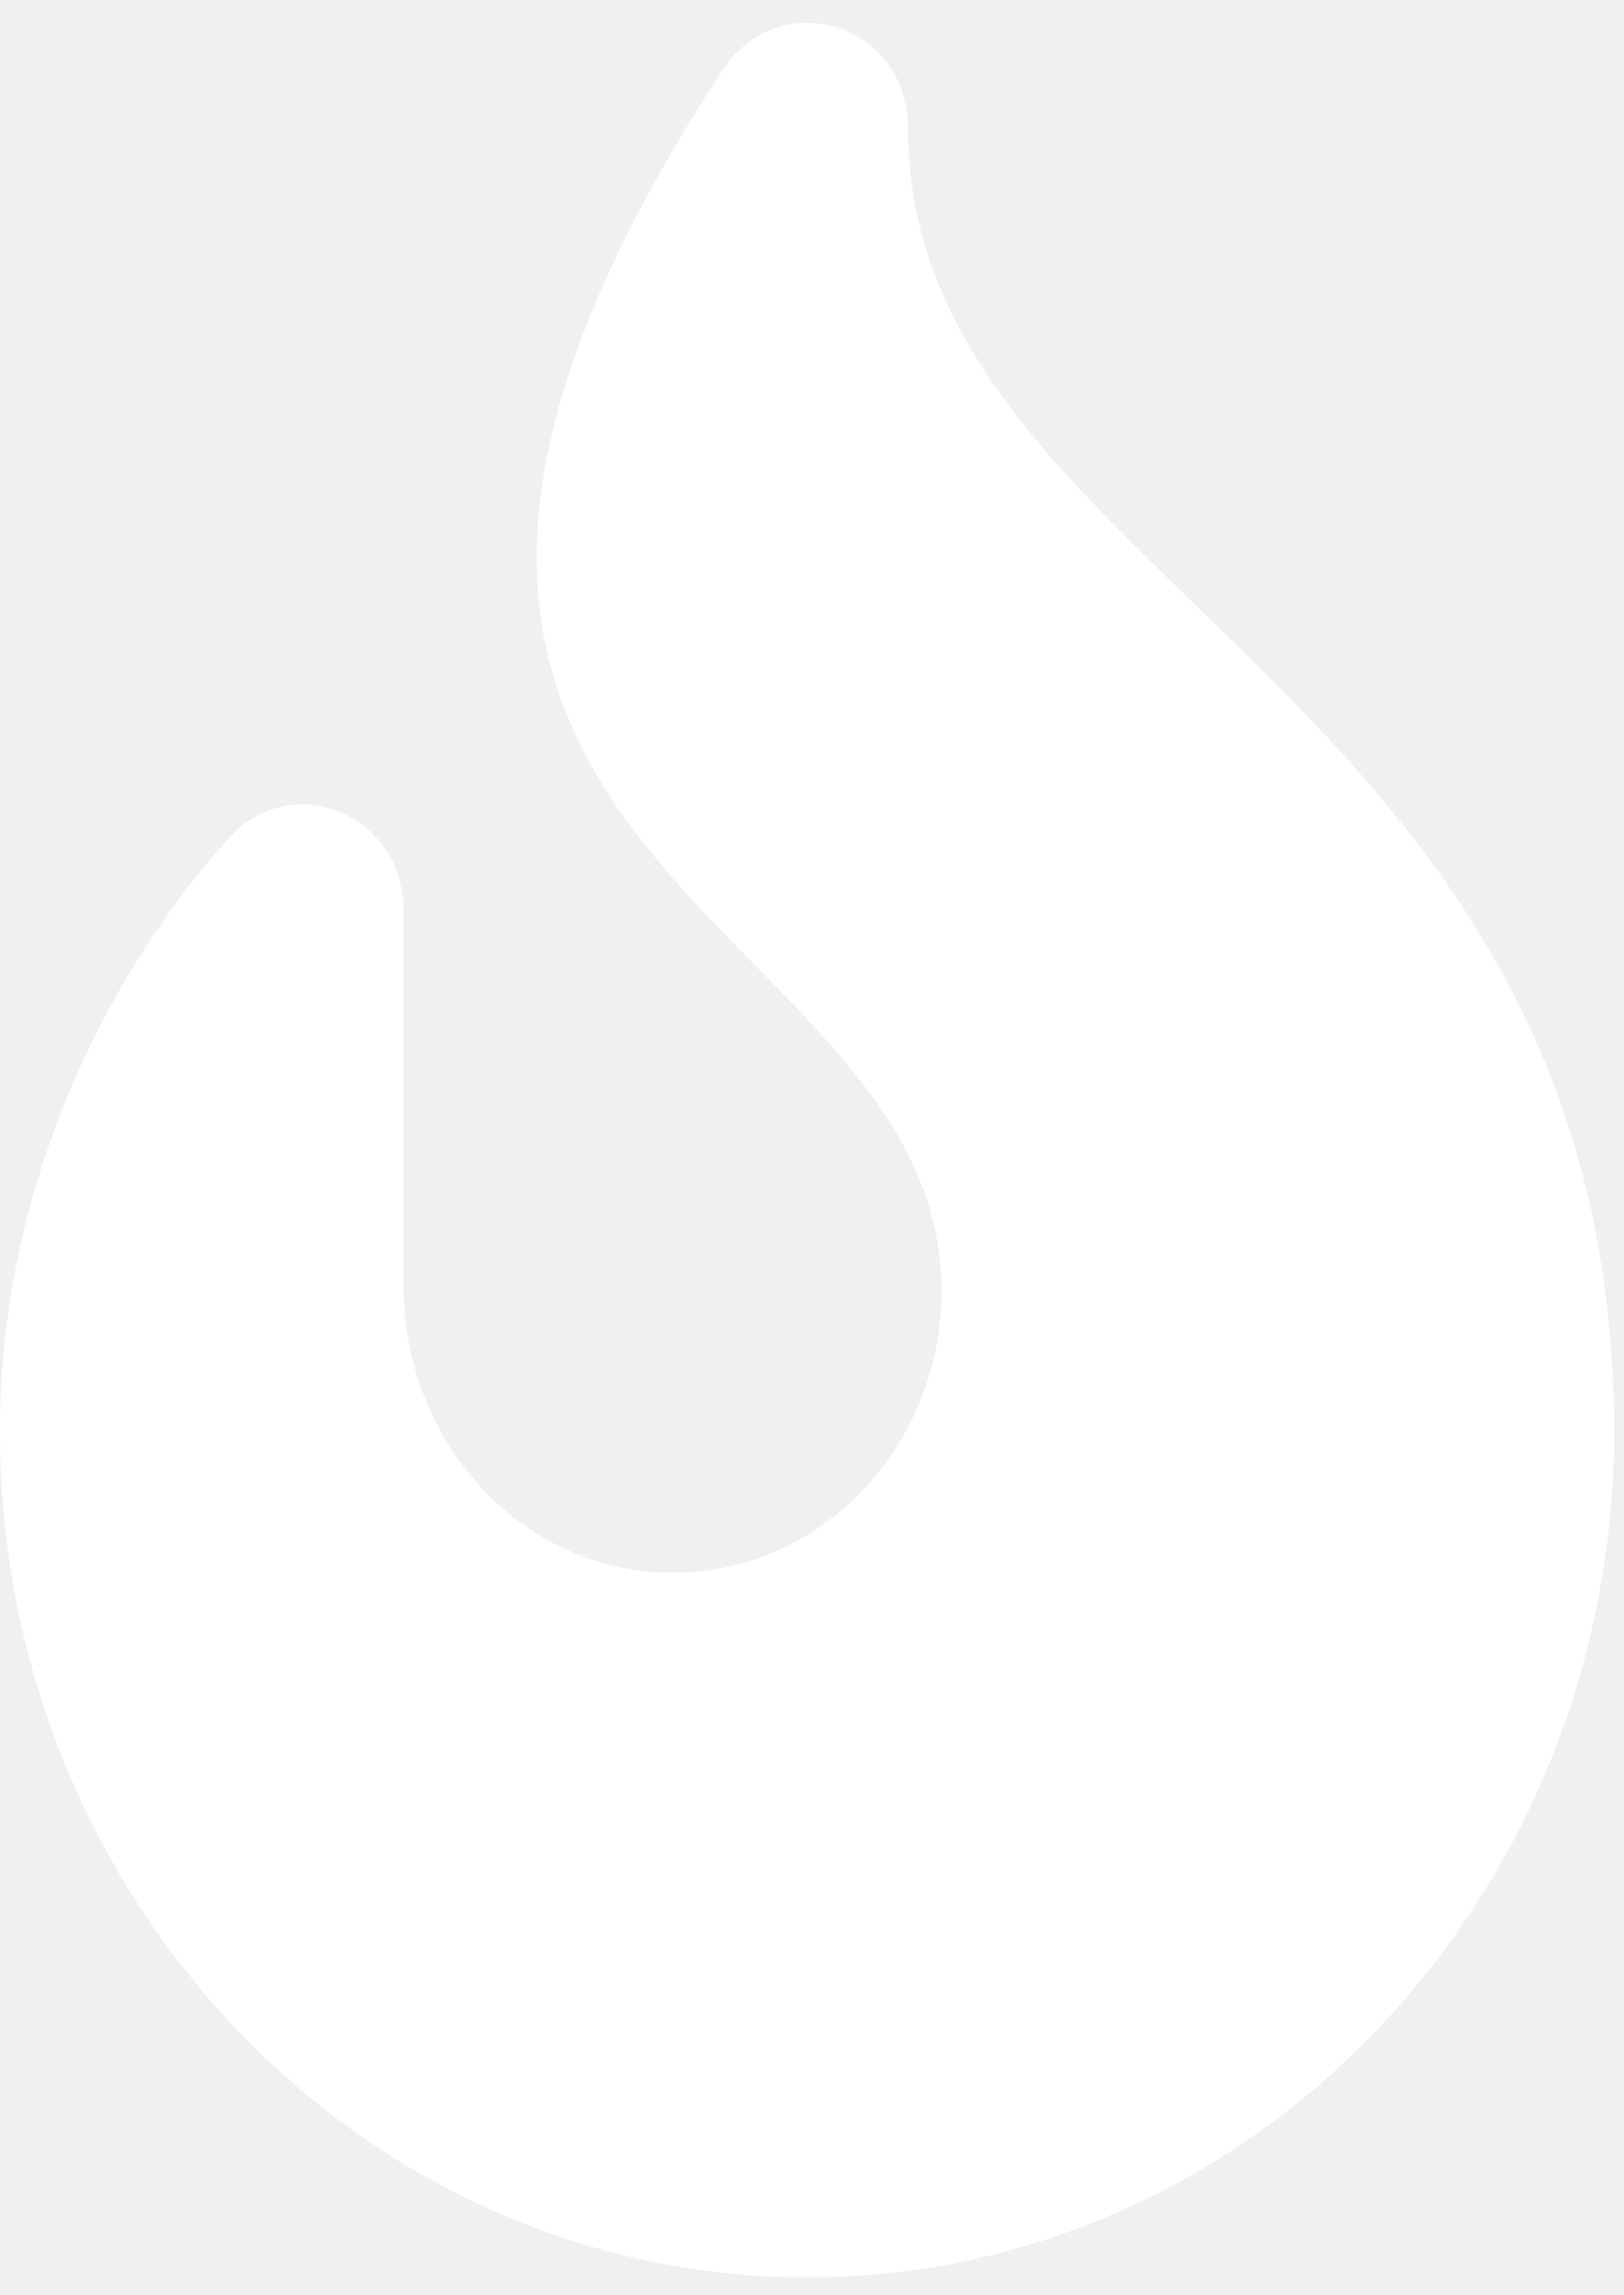
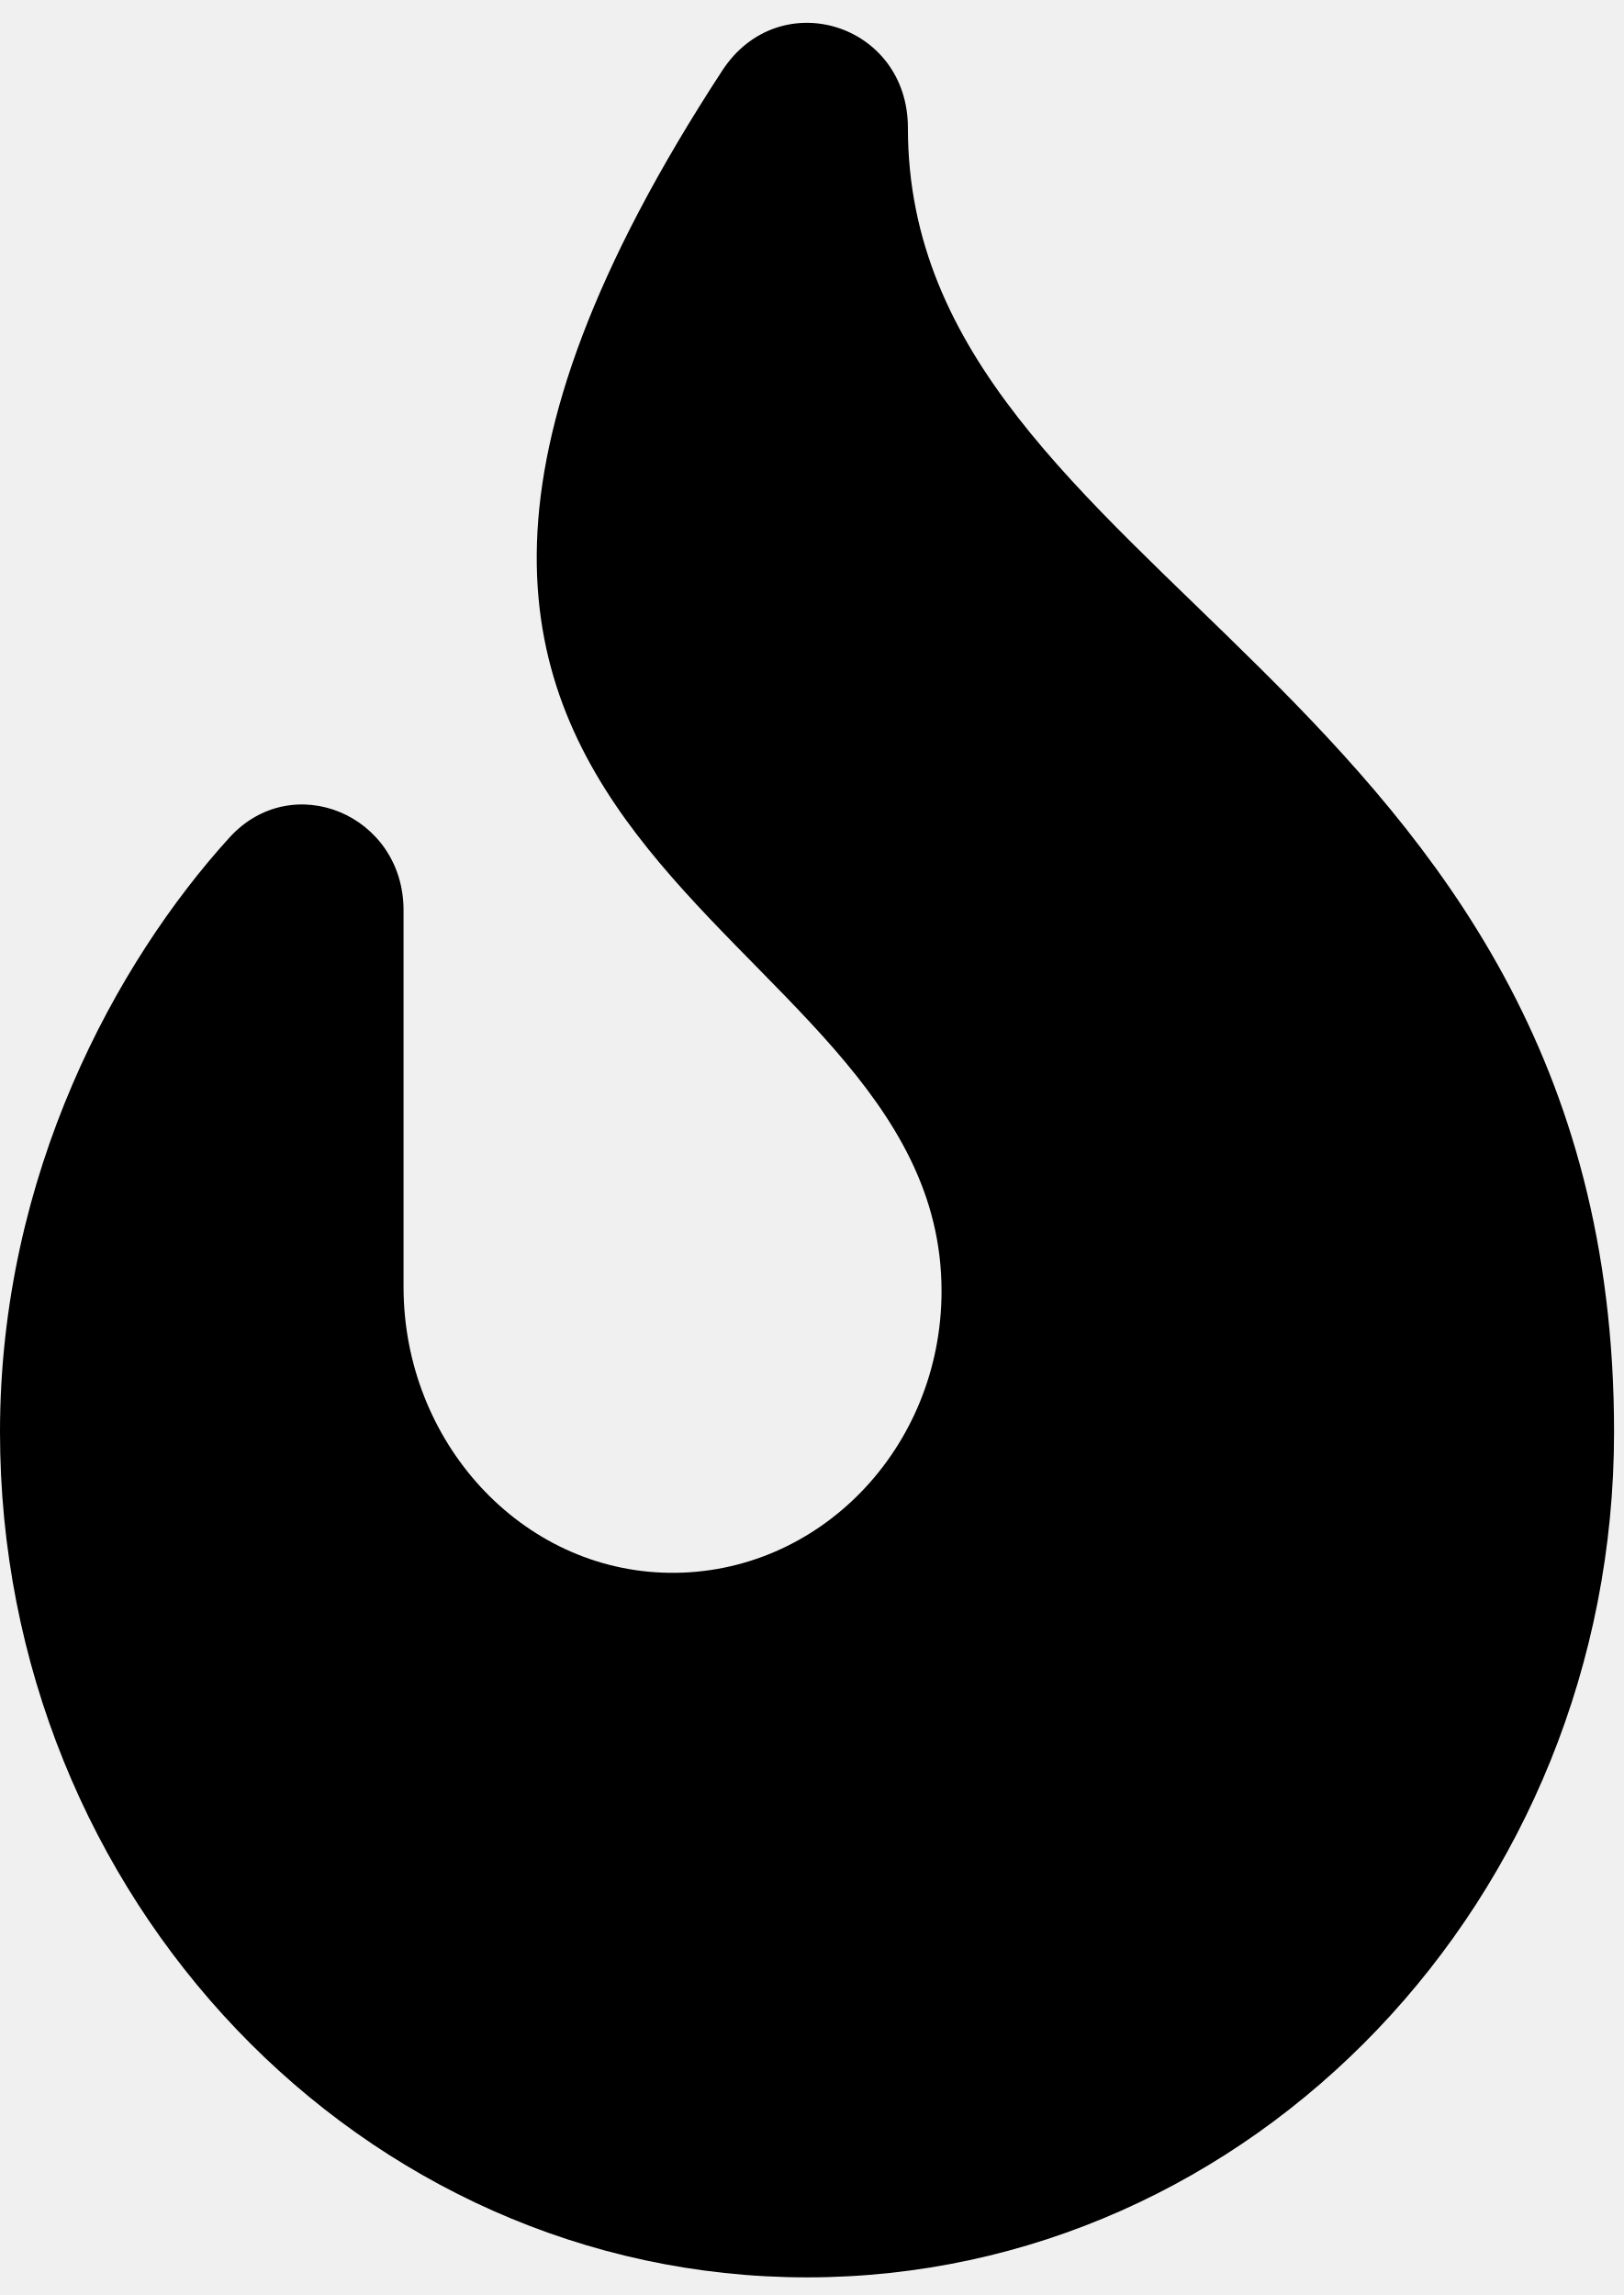
<svg xmlns="http://www.w3.org/2000/svg" width="29" height="41" viewBox="0 0 29 41" fill="none">
-   <path d="M16.219 2.285C16.219 0.413 13.918 -0.293 12.904 1.259C3.604 15.5 16.82 16.141 16.82 23.064C16.82 25.867 14.634 28.135 11.951 28.098C9.31 28.062 7.209 25.756 7.209 22.989V16.262C7.209 14.556 5.221 13.727 4.098 14.964C2.087 17.177 0 20.966 0 25.581C0 33.91 6.468 40.685 14.417 40.685C22.367 40.685 28.834 33.91 28.834 25.581C28.834 12.185 16.219 10.399 16.219 2.285Z" fill="white" />
+   <path d="M16.219 2.285C16.219 0.413 13.918 -0.293 12.904 1.259C3.604 15.5 16.82 16.141 16.82 23.064C16.82 25.867 14.634 28.135 11.951 28.098C9.31 28.062 7.209 25.756 7.209 22.989V16.262C7.209 14.556 5.221 13.727 4.098 14.964C2.087 17.177 0 20.966 0 25.581C0 33.91 6.468 40.685 14.417 40.685C22.367 40.685 28.834 33.91 28.834 25.581C28.834 12.185 16.219 10.399 16.219 2.285Z" fill="black" />
</svg>
